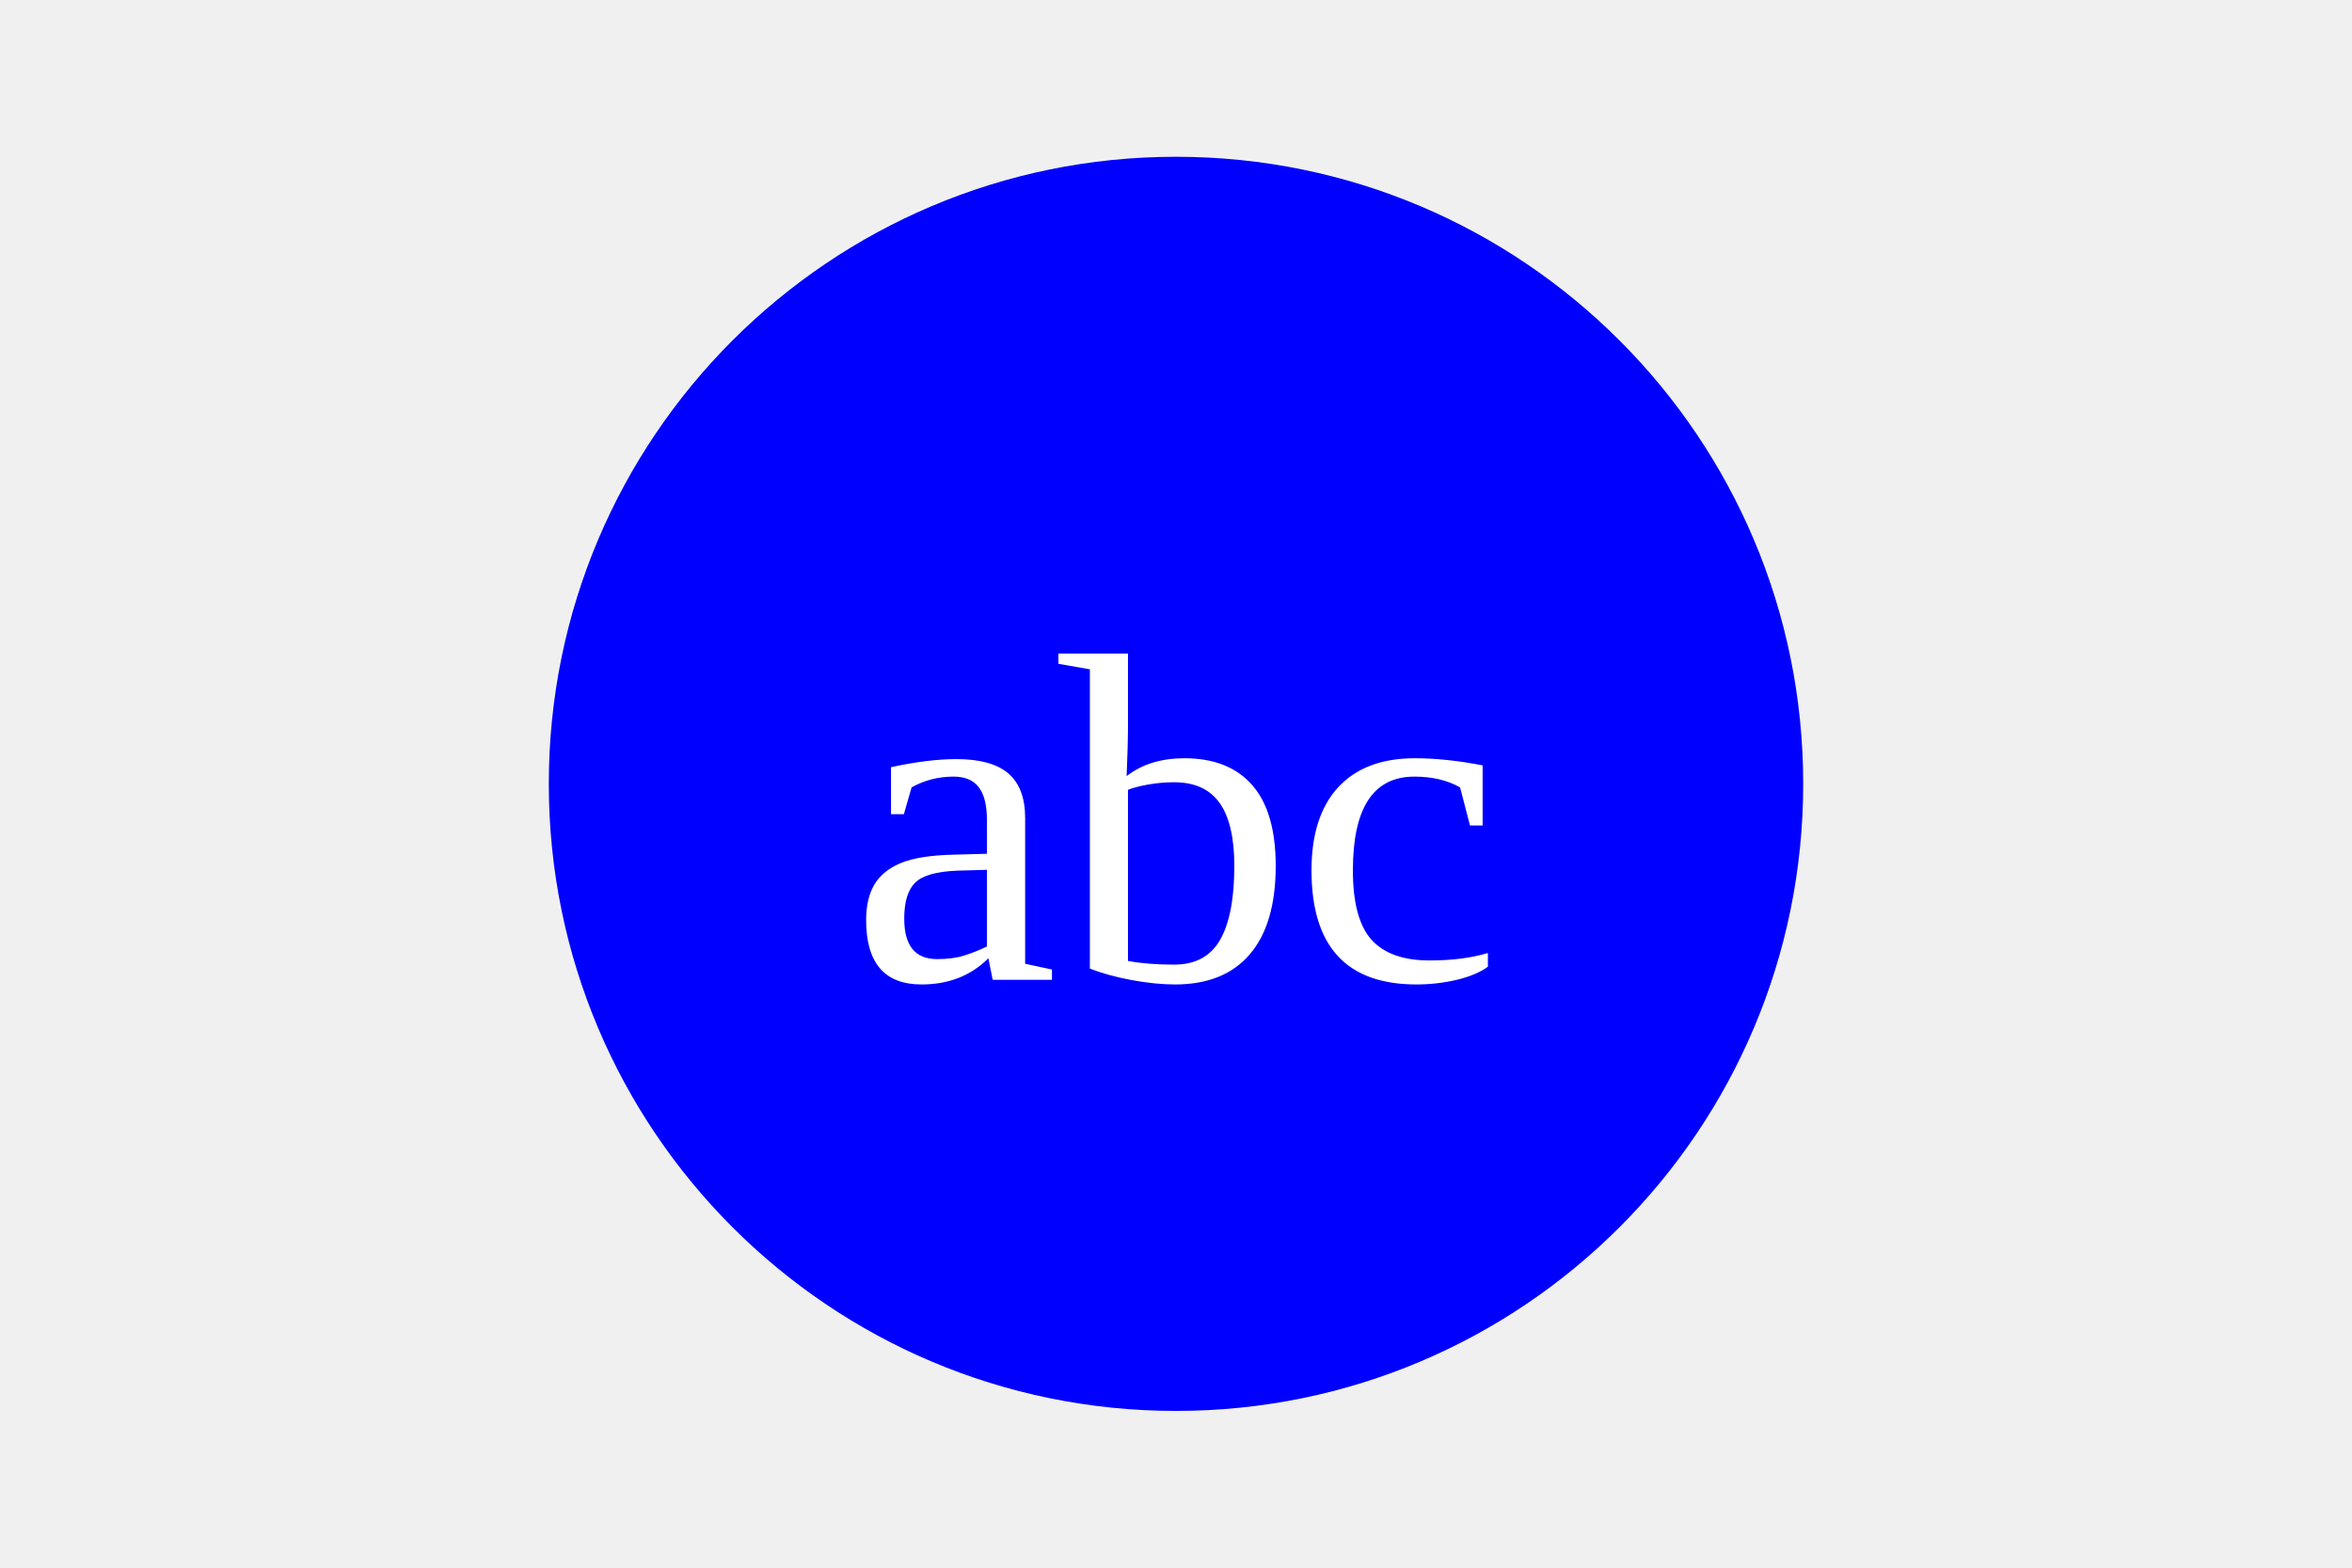
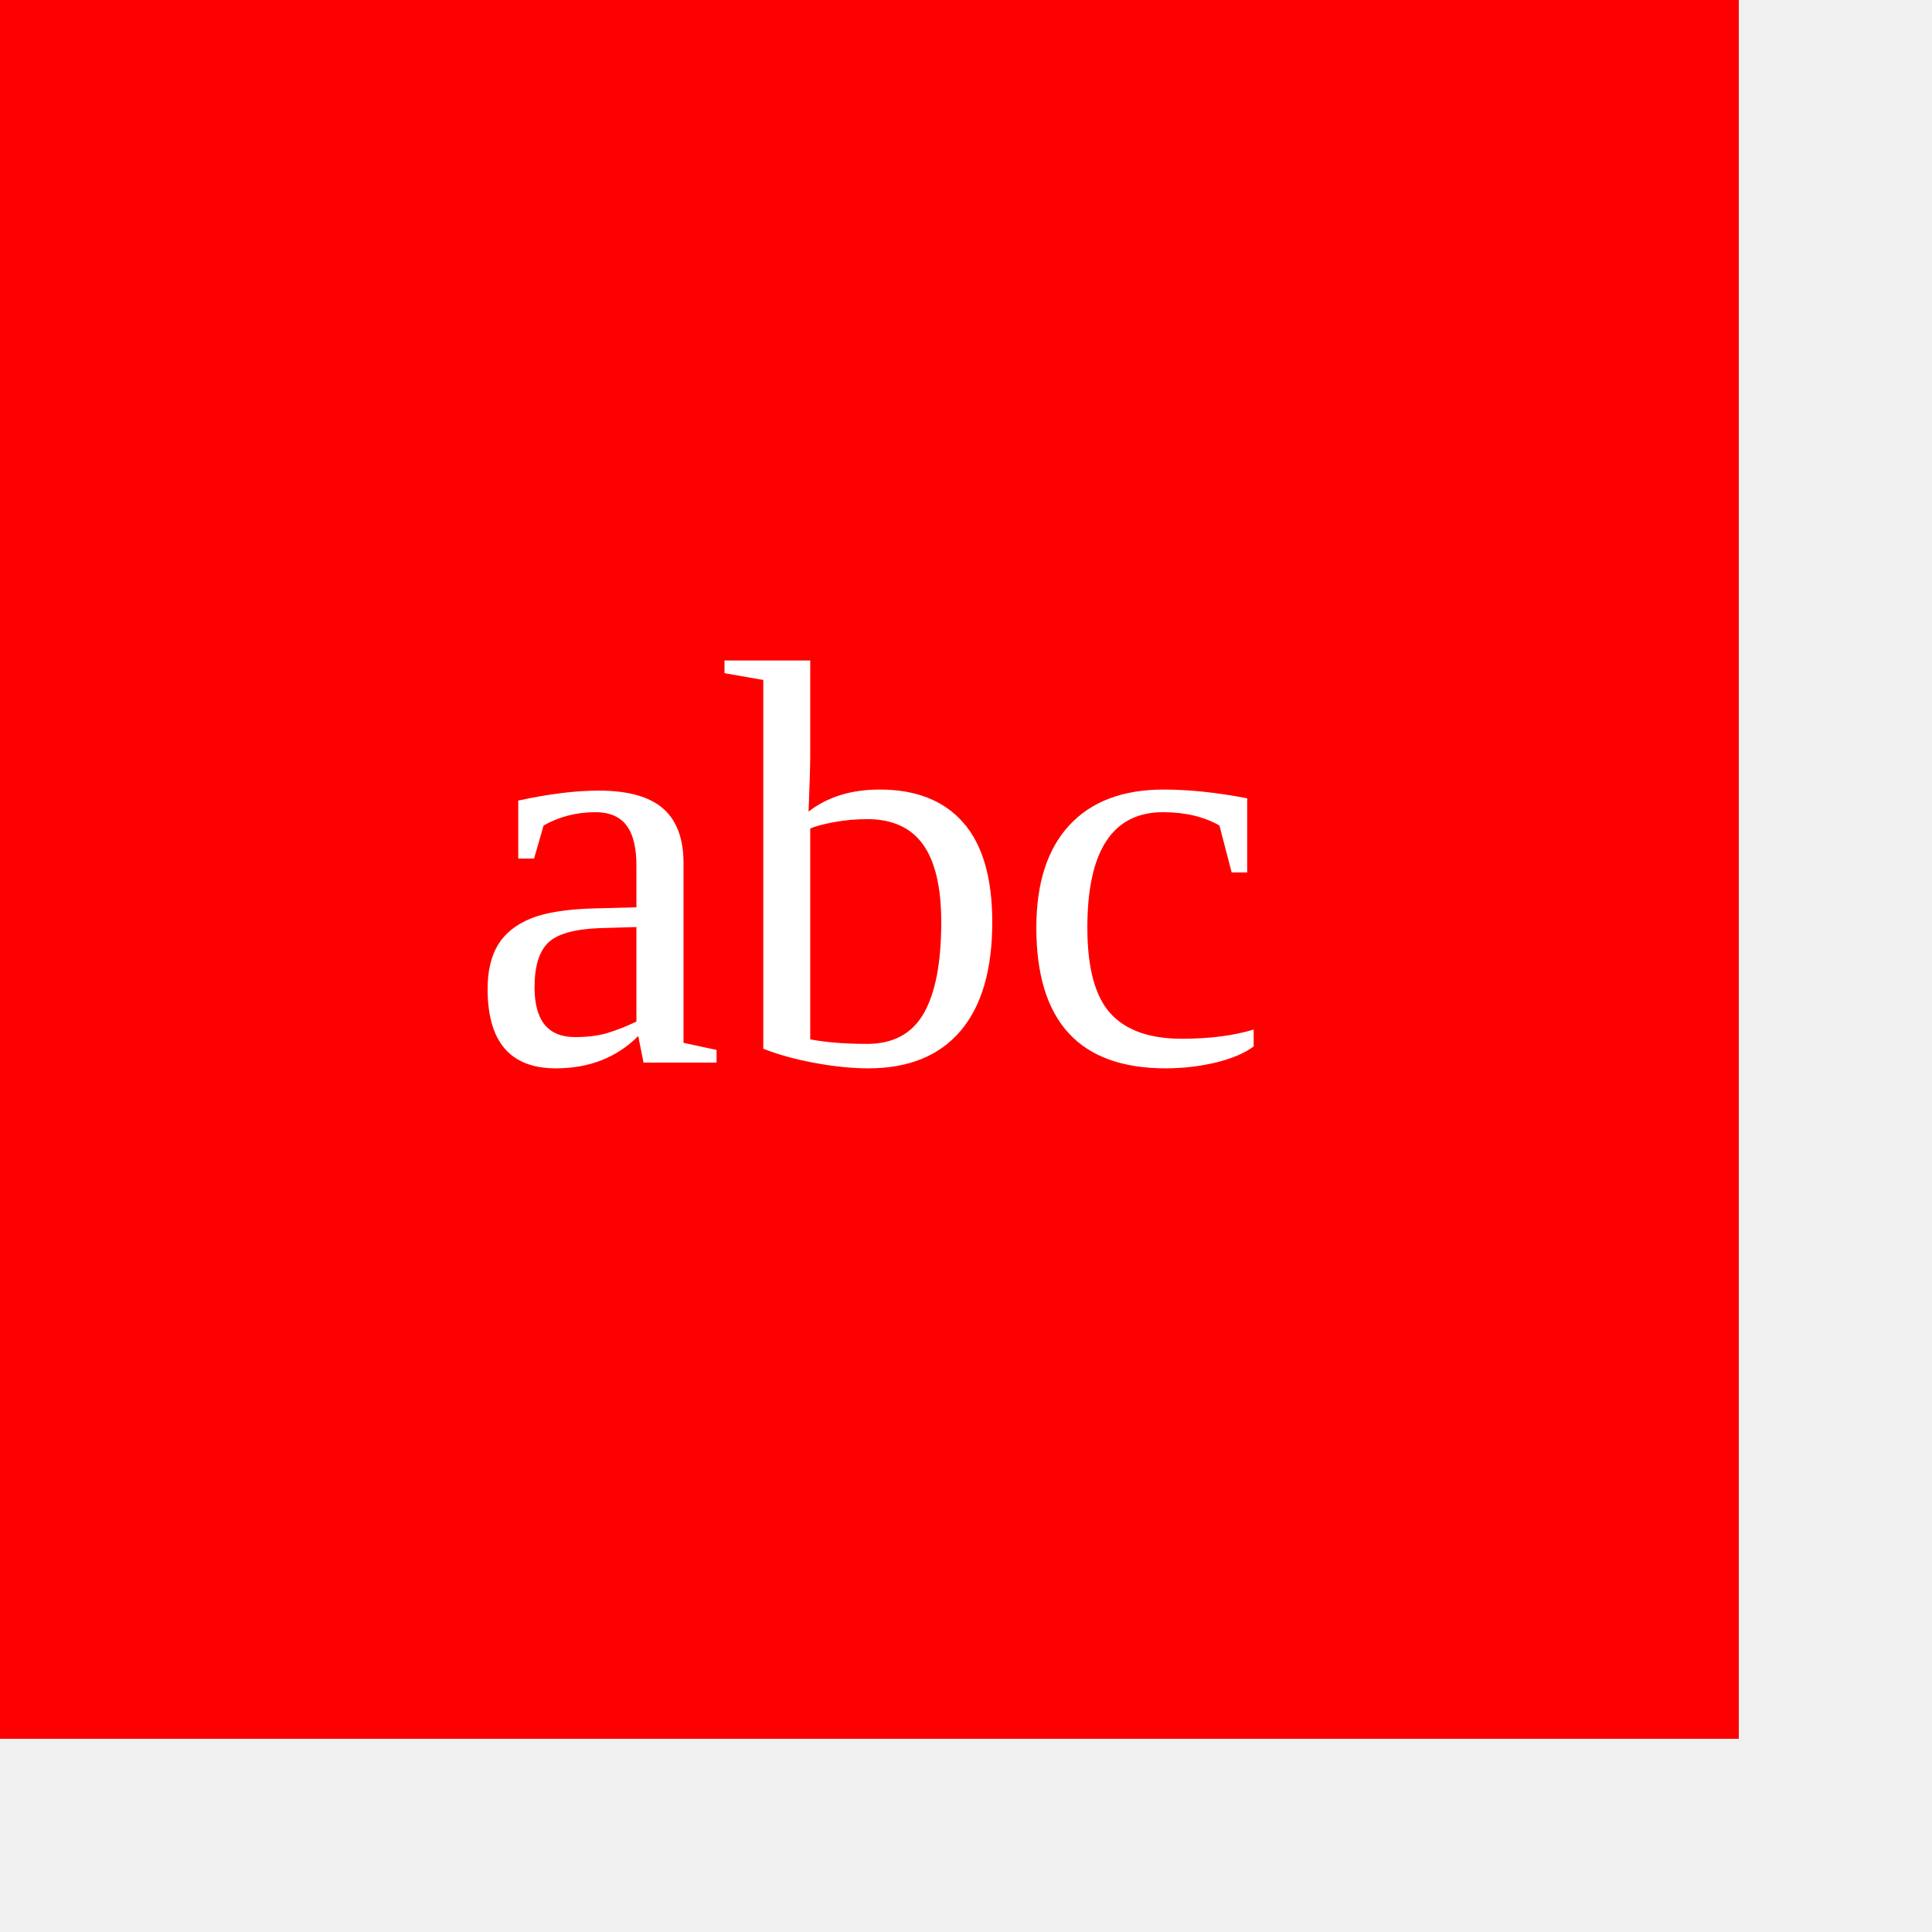
- <svg xmlns="http://www.w3.org/2000/svg" version="1.1" width="300" height="200">
-   <circle cx="150" cy="100" r="80" fill="blue" />
-   <text x="150" y="125" font-size="60" text-anchor="middle" fill="white">abc</text>
+ <svg xmlns="http://www.w3.org/2000/svg" version="1.1" width="200" height="200">
+   <rect x="0" y="0" width="180px" height="180" fill="red" />
+   <text x="90" y="110" font-size="60" text-anchor="middle" fill="white">abc</text>
</svg>
